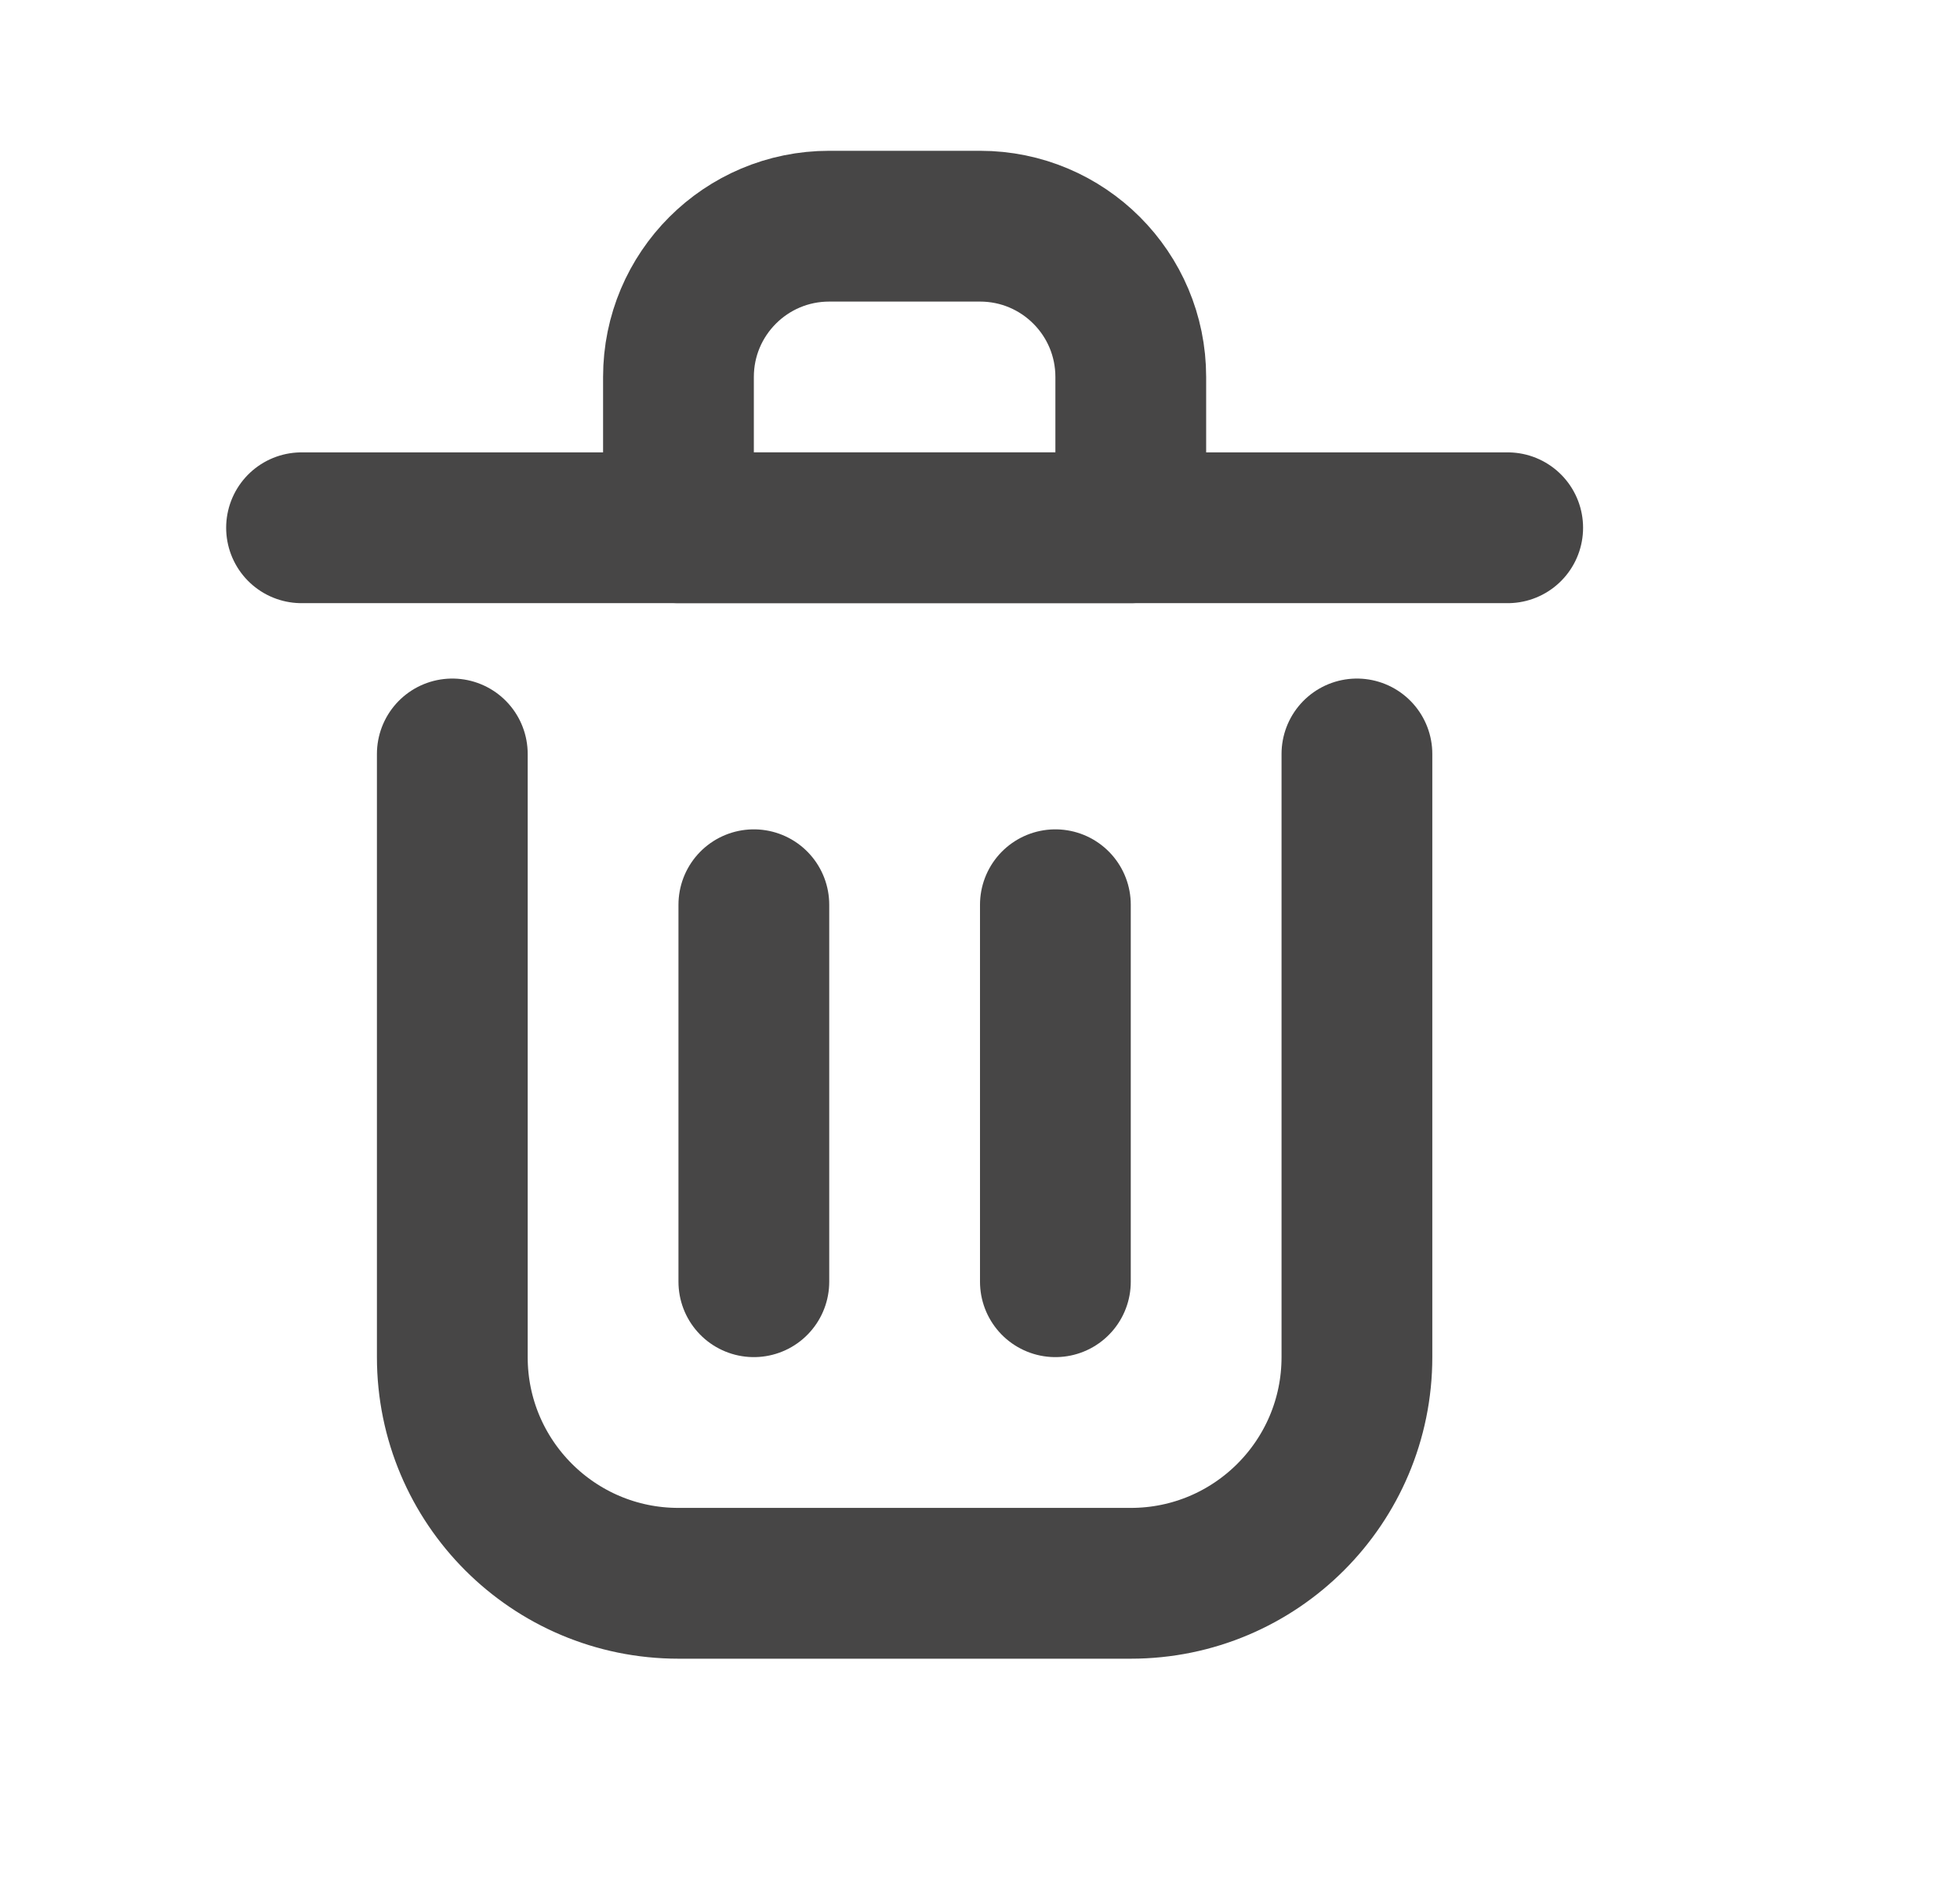
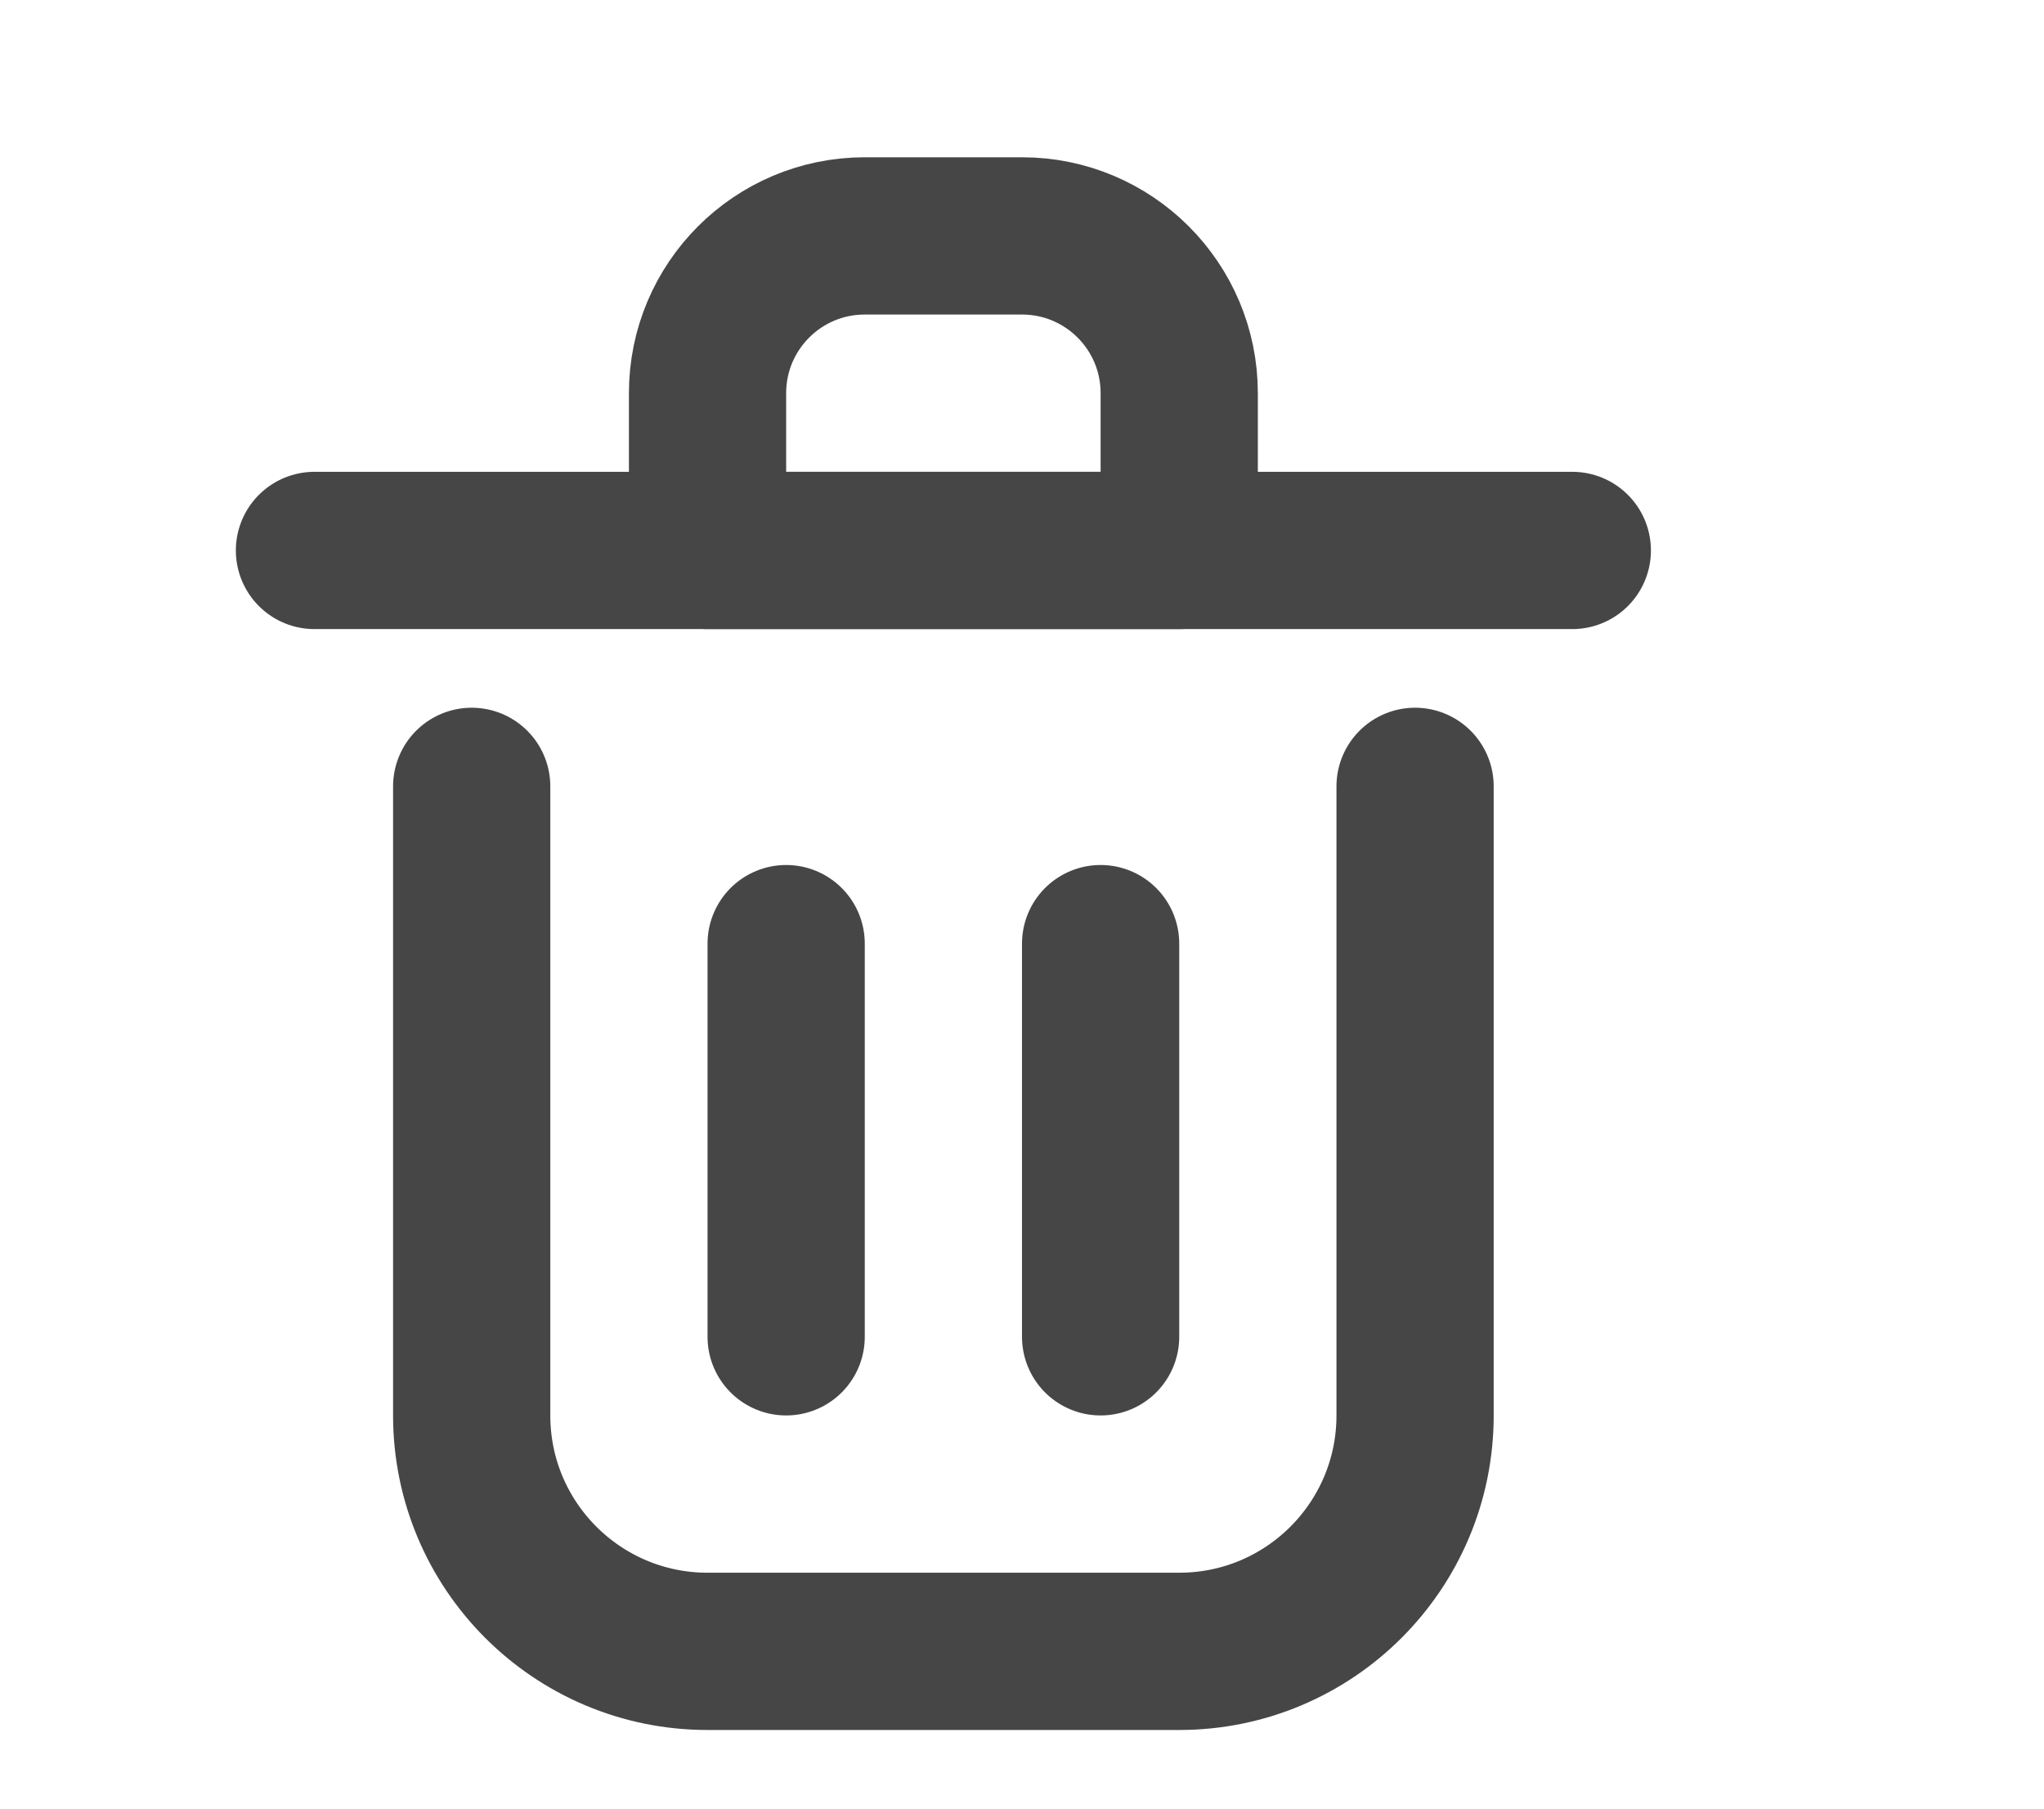
- <svg xmlns="http://www.w3.org/2000/svg" viewBox="0 0 26 25" fill="none">
+ <svg xmlns="http://www.w3.org/2000/svg" viewBox="0 0 26 23" fill="none">
  <g id="SVGRepo_bgCarrier" stroke-width="0" />
  <g id="SVGRepo_tracerCarrier" stroke-linecap="round" stroke-linejoin="round" />
  <g id="SVGRepo_iconCarrier">
    <path d="M10 12V17" stroke="#474646" stroke-width="2" stroke-linecap="round" stroke-linejoin="round" />
    <path d="M14 12V17" stroke="#474646" stroke-width="2" stroke-linecap="round" stroke-linejoin="round" />
    <path d="M4 7H20" stroke="#474646" stroke-width="2" stroke-linecap="round" stroke-linejoin="round" />
    <path d="M6 10V18C6 19.657 7.343 21 9 21H15C16.657 21 18 19.657 18 18V10" stroke="#474646" stroke-width="2" stroke-linecap="round" stroke-linejoin="round" />
    <path d="M9 5C9 3.895 9.895 3 11 3H13C14.105 3 15 3.895 15 5V7H9V5Z" stroke="#474646" stroke-width="2" stroke-linecap="round" stroke-linejoin="round" />
  </g>
</svg>
